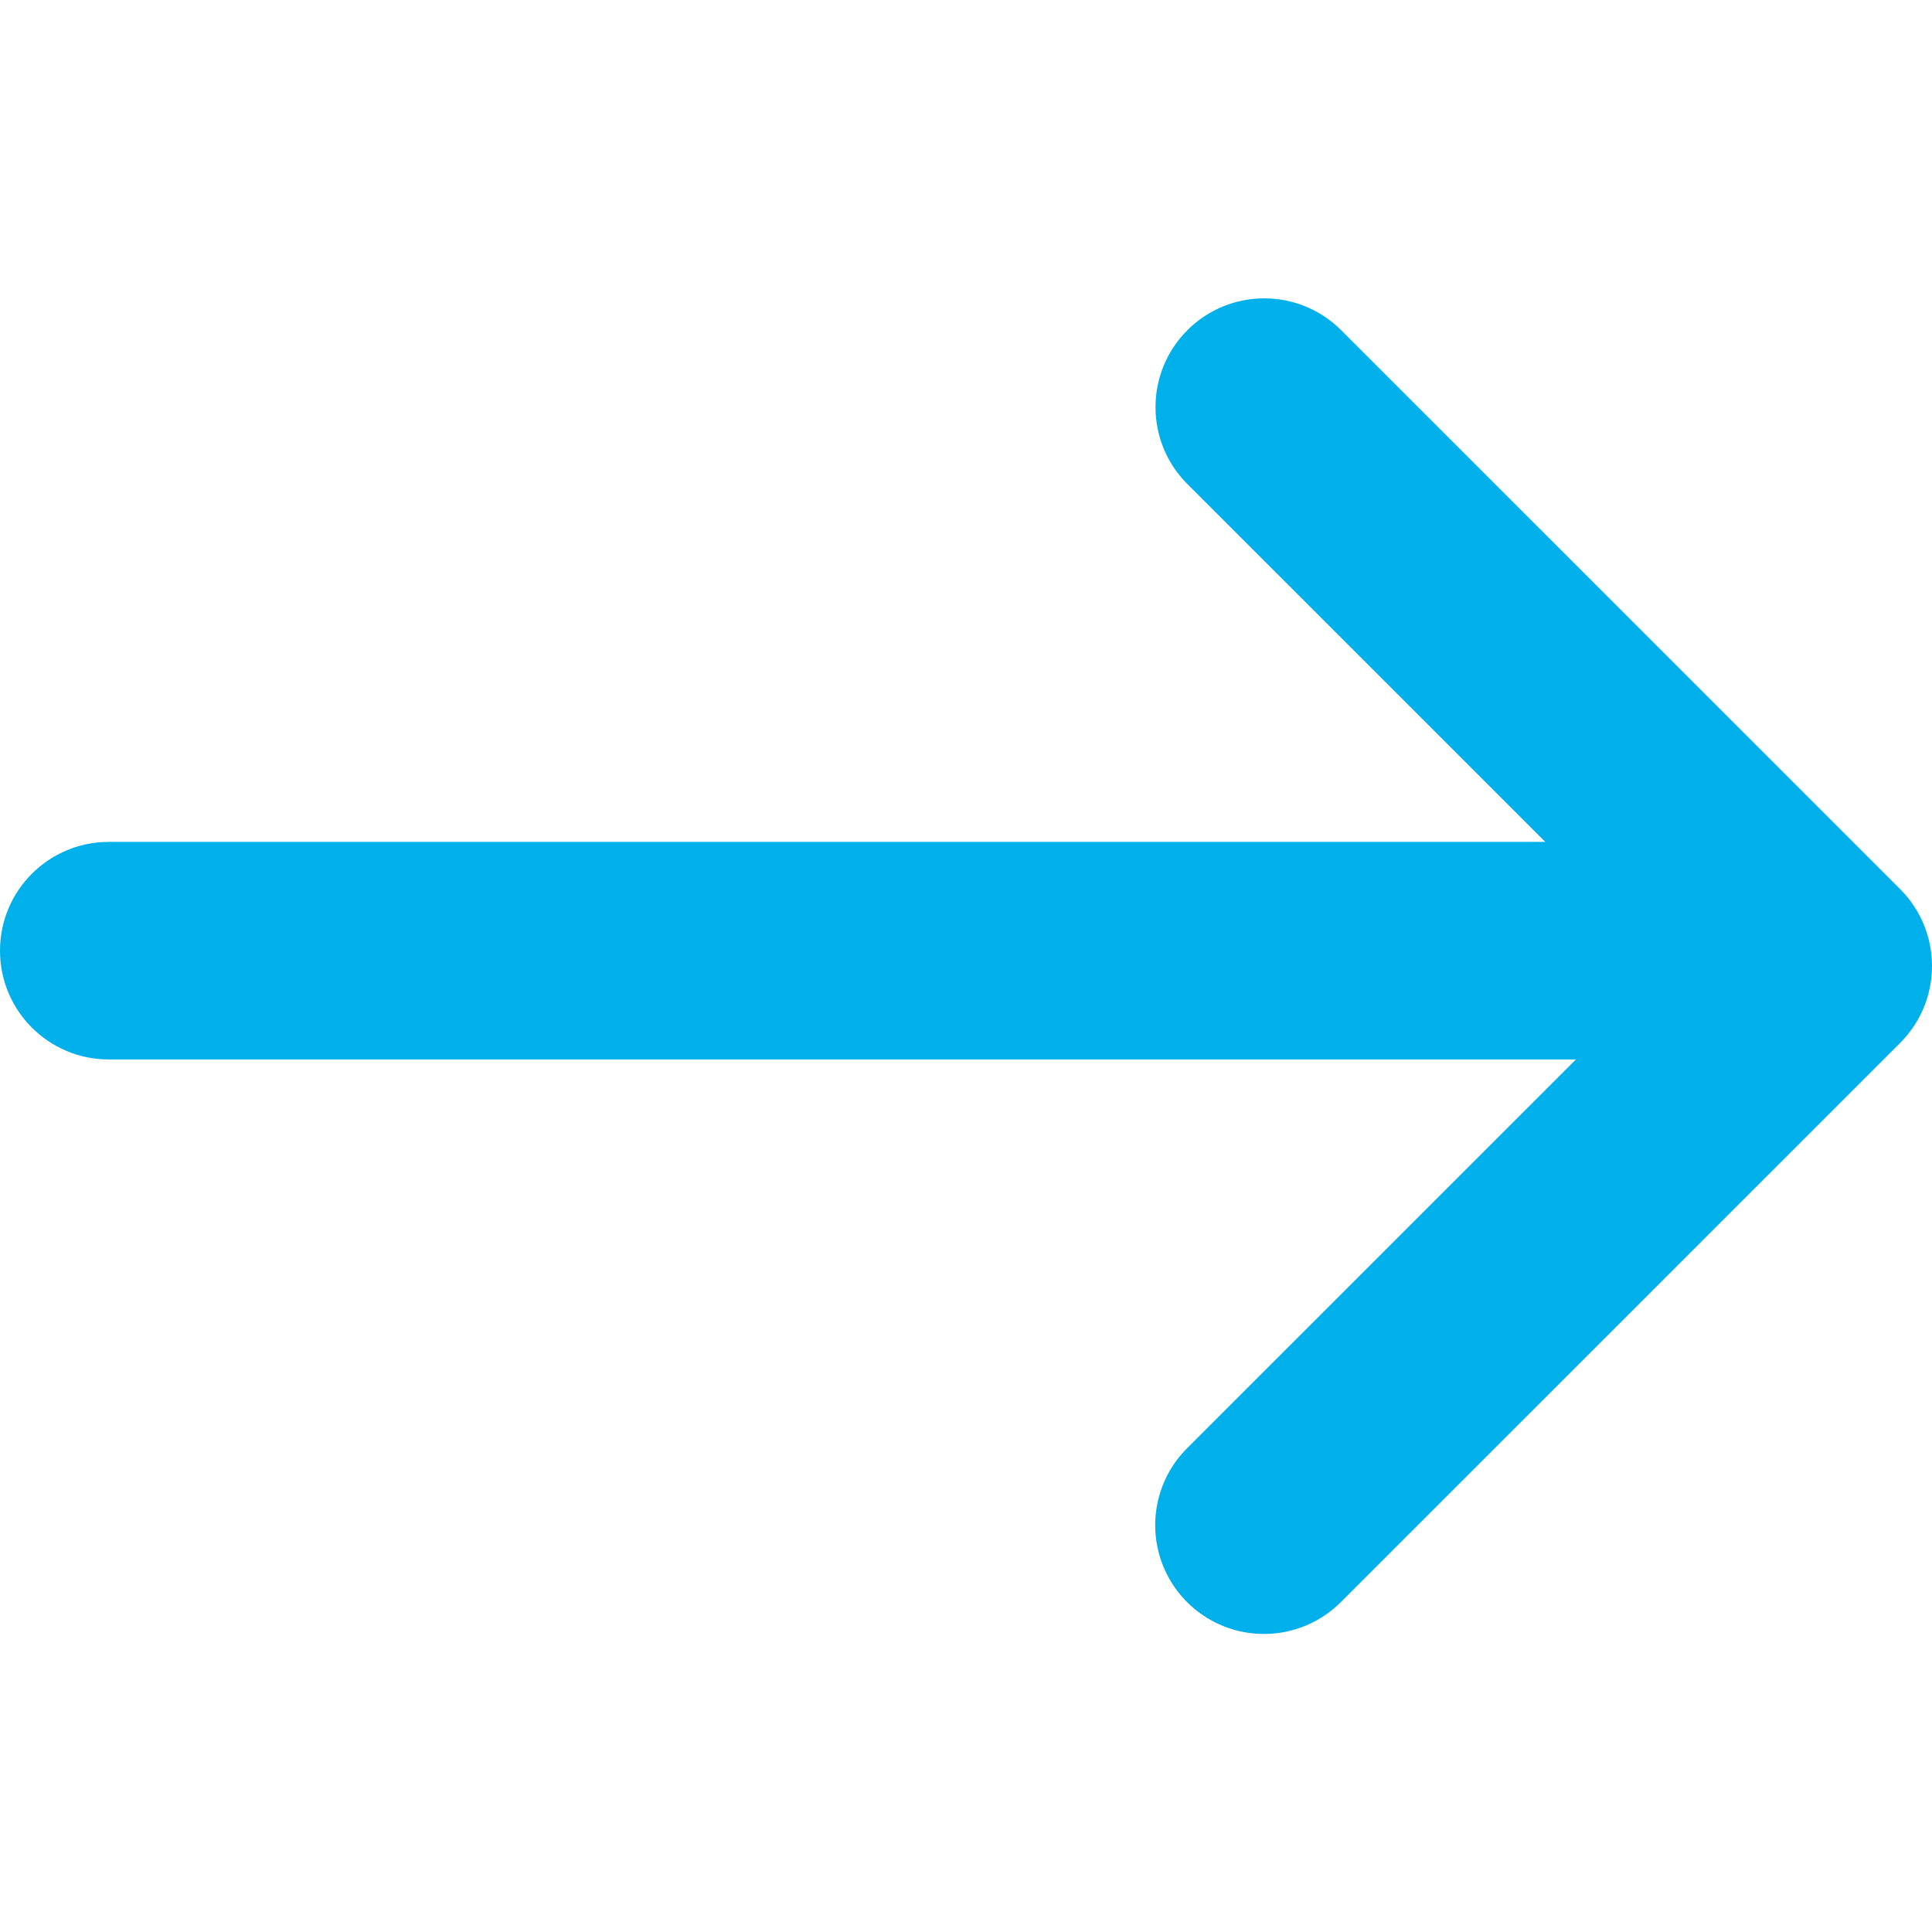
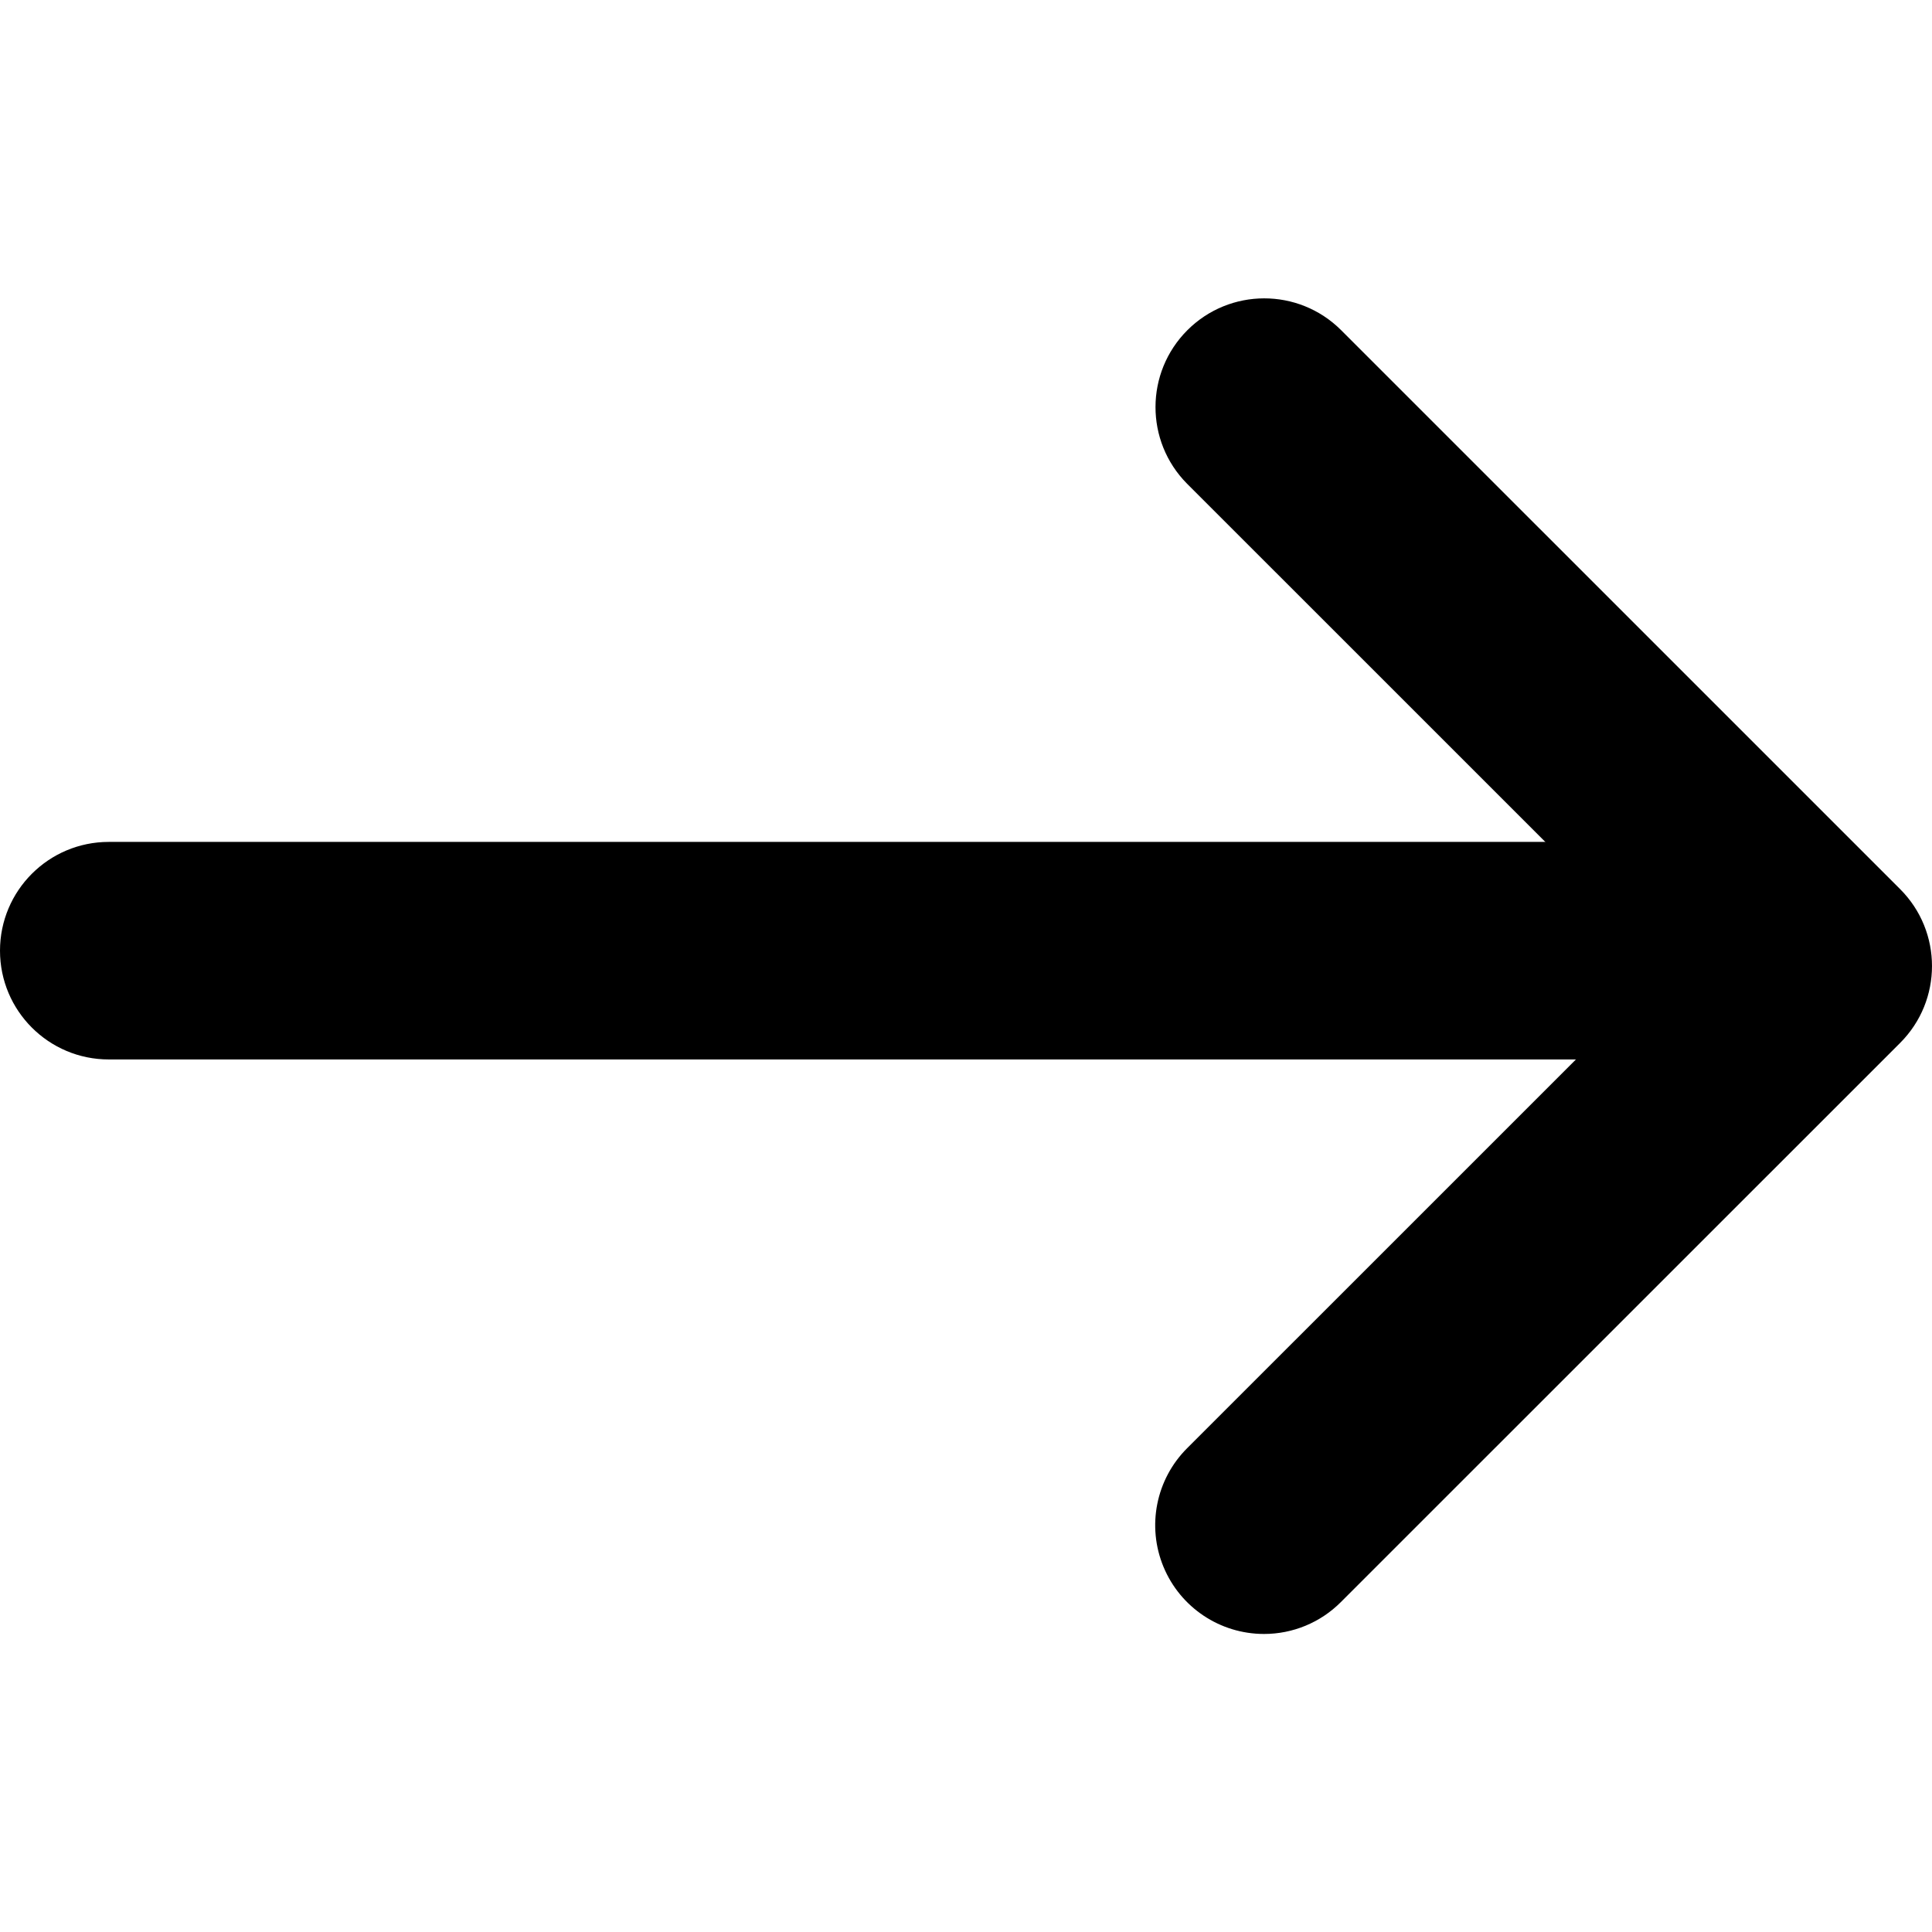
<svg xmlns="http://www.w3.org/2000/svg" id="Ebene_1" data-name="Ebene 1" viewBox="0 0 200 200">
-   <defs>
-     <style>.cls-1{fill:#00b0eb;}.cls-2{opacity:0.297;}</style>
-   </defs>
  <g id="icn_arrow" data-name="icn arrow">
    <g id="Linie_13" data-name="Linie 13">
      <path class="cls-1" d="M180.163,109.674H11.26a11.26,11.26,0,0,1,0-22.52h168.9a11.26,11.26,0,0,1,0,22.52Z" />
    </g>
    <g id="Pfad_102" data-name="Pfad 102">
      <path class="cls-1" d="M130.845,169.147a11.26,11.26,0,0,1-7.962-19.221L172.817,100,122.883,50.074a11.259,11.259,0,0,1,15.923-15.922L196.7,92.041a11.256,11.256,0,0,1,0,15.923l-57.895,57.884A11.22,11.22,0,0,1,130.845,169.147Z" />
    </g>
  </g>
</svg>
